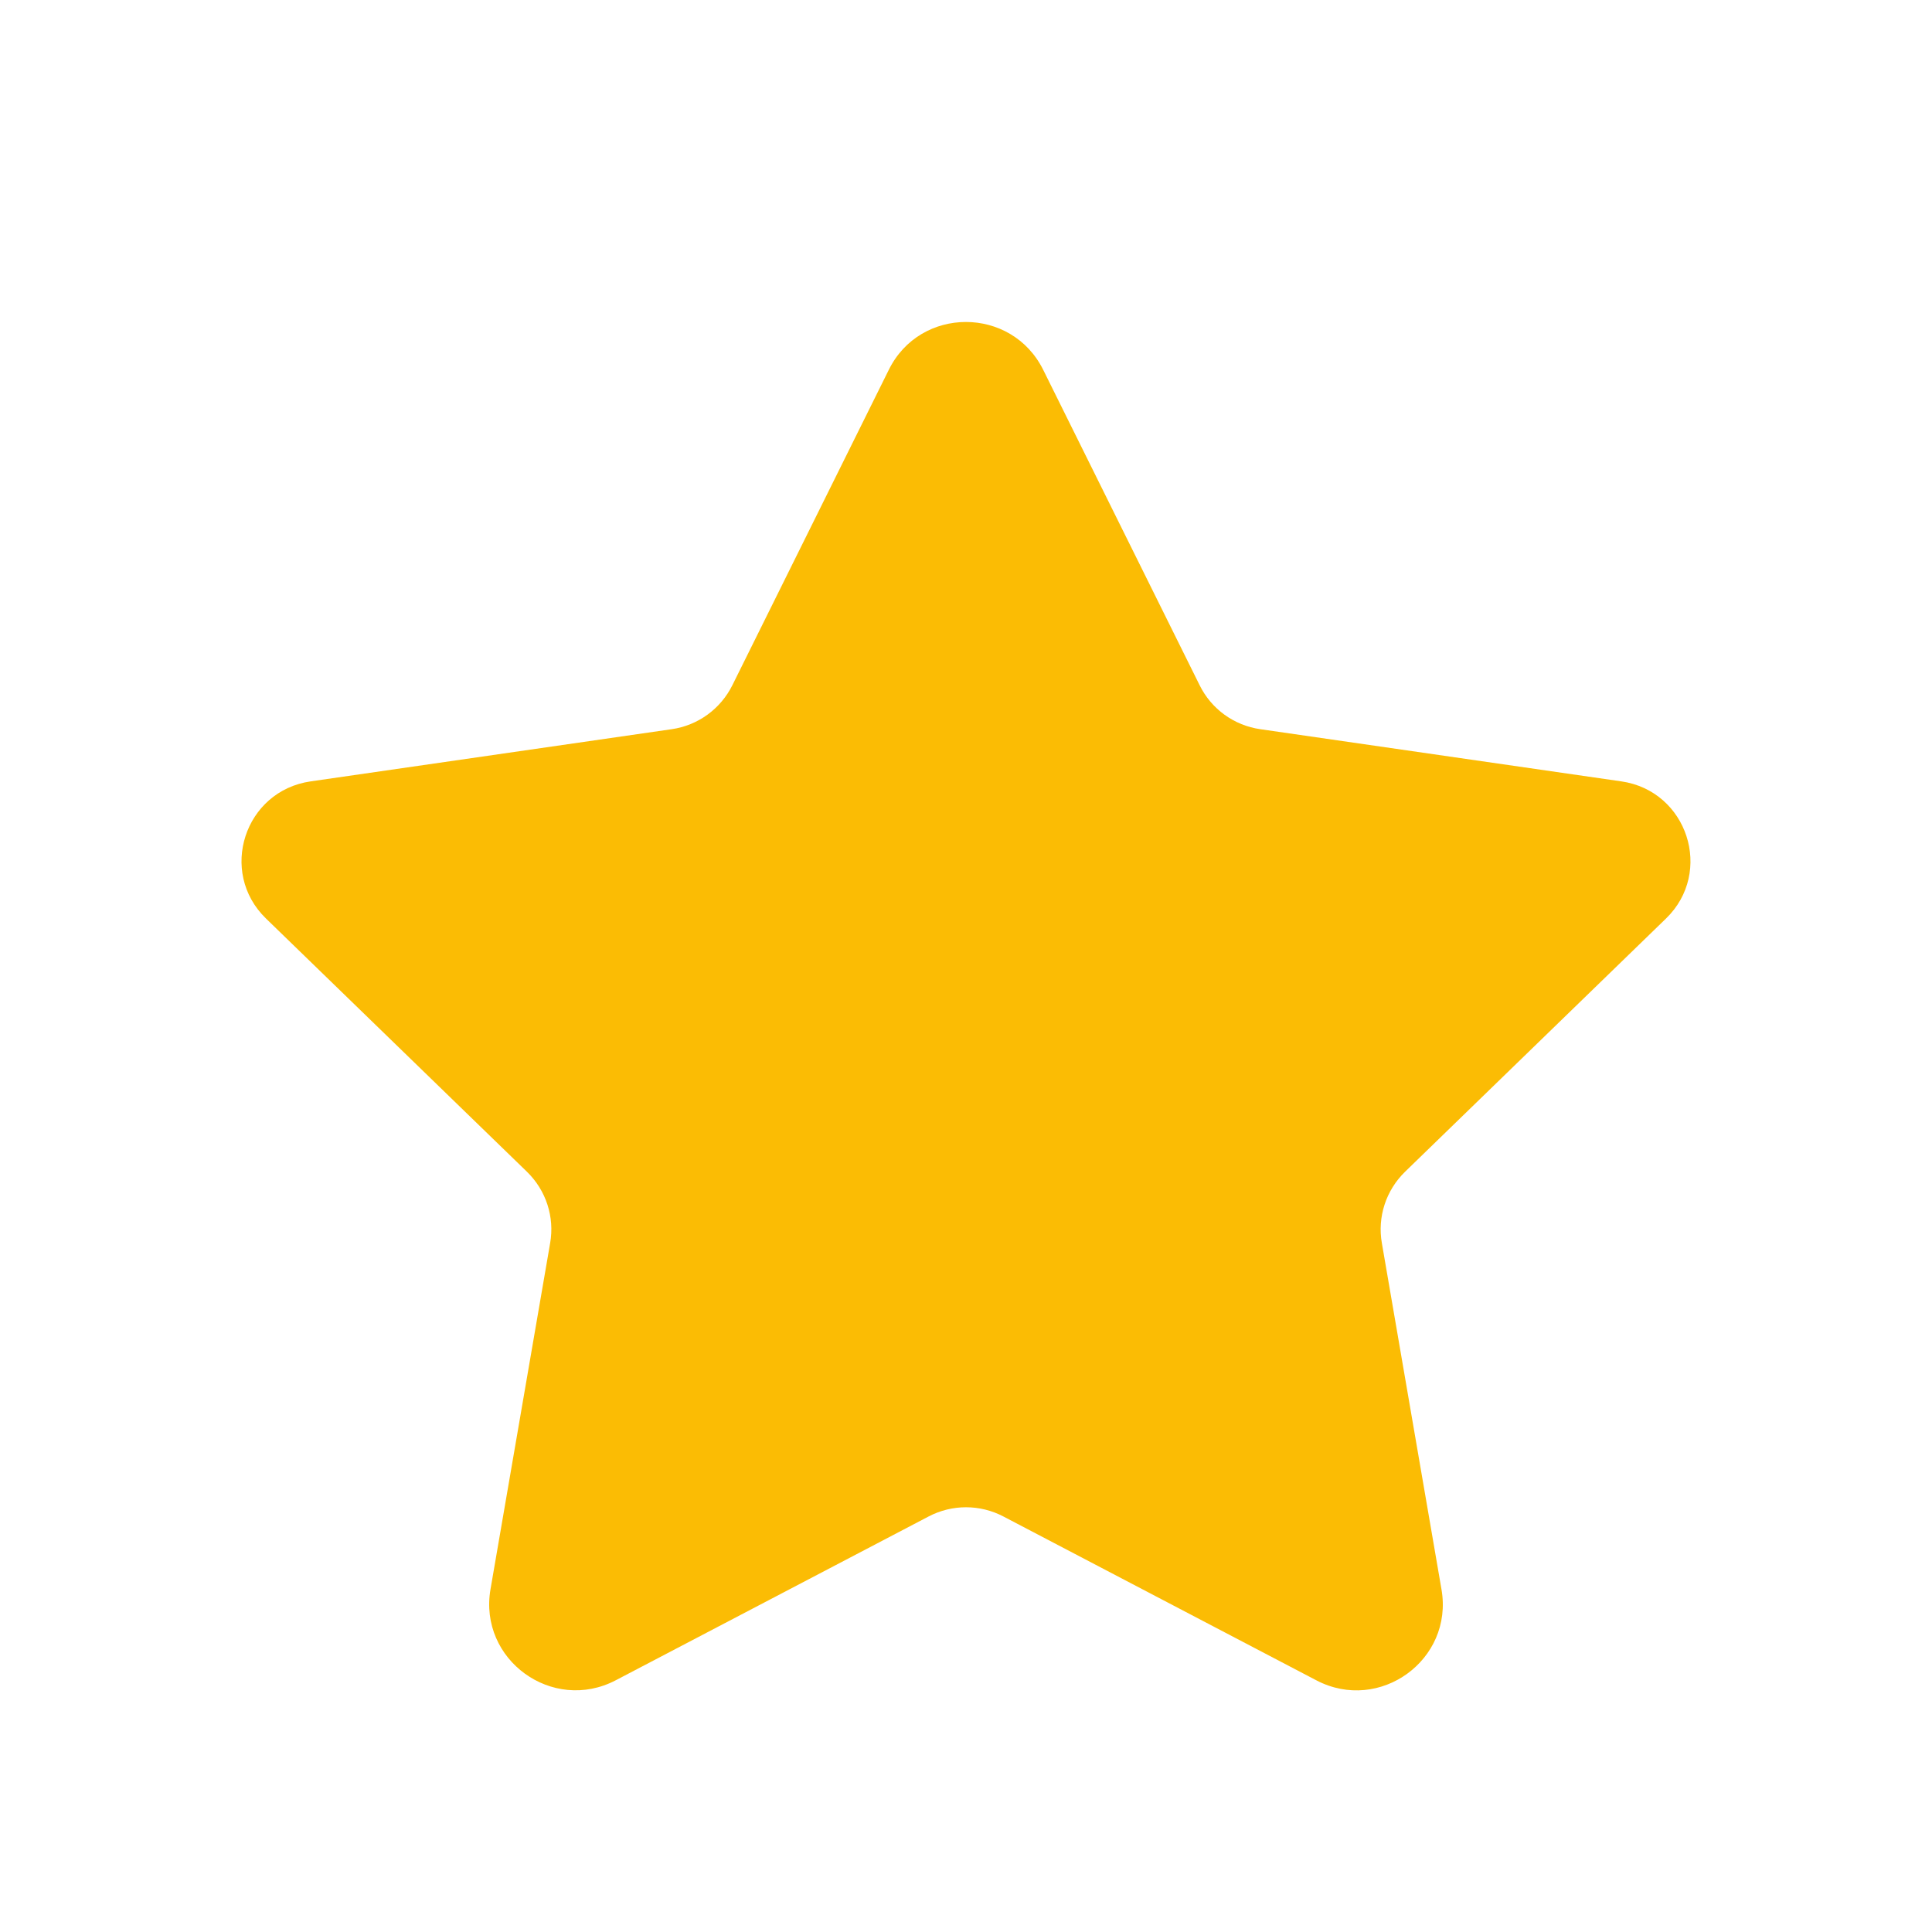
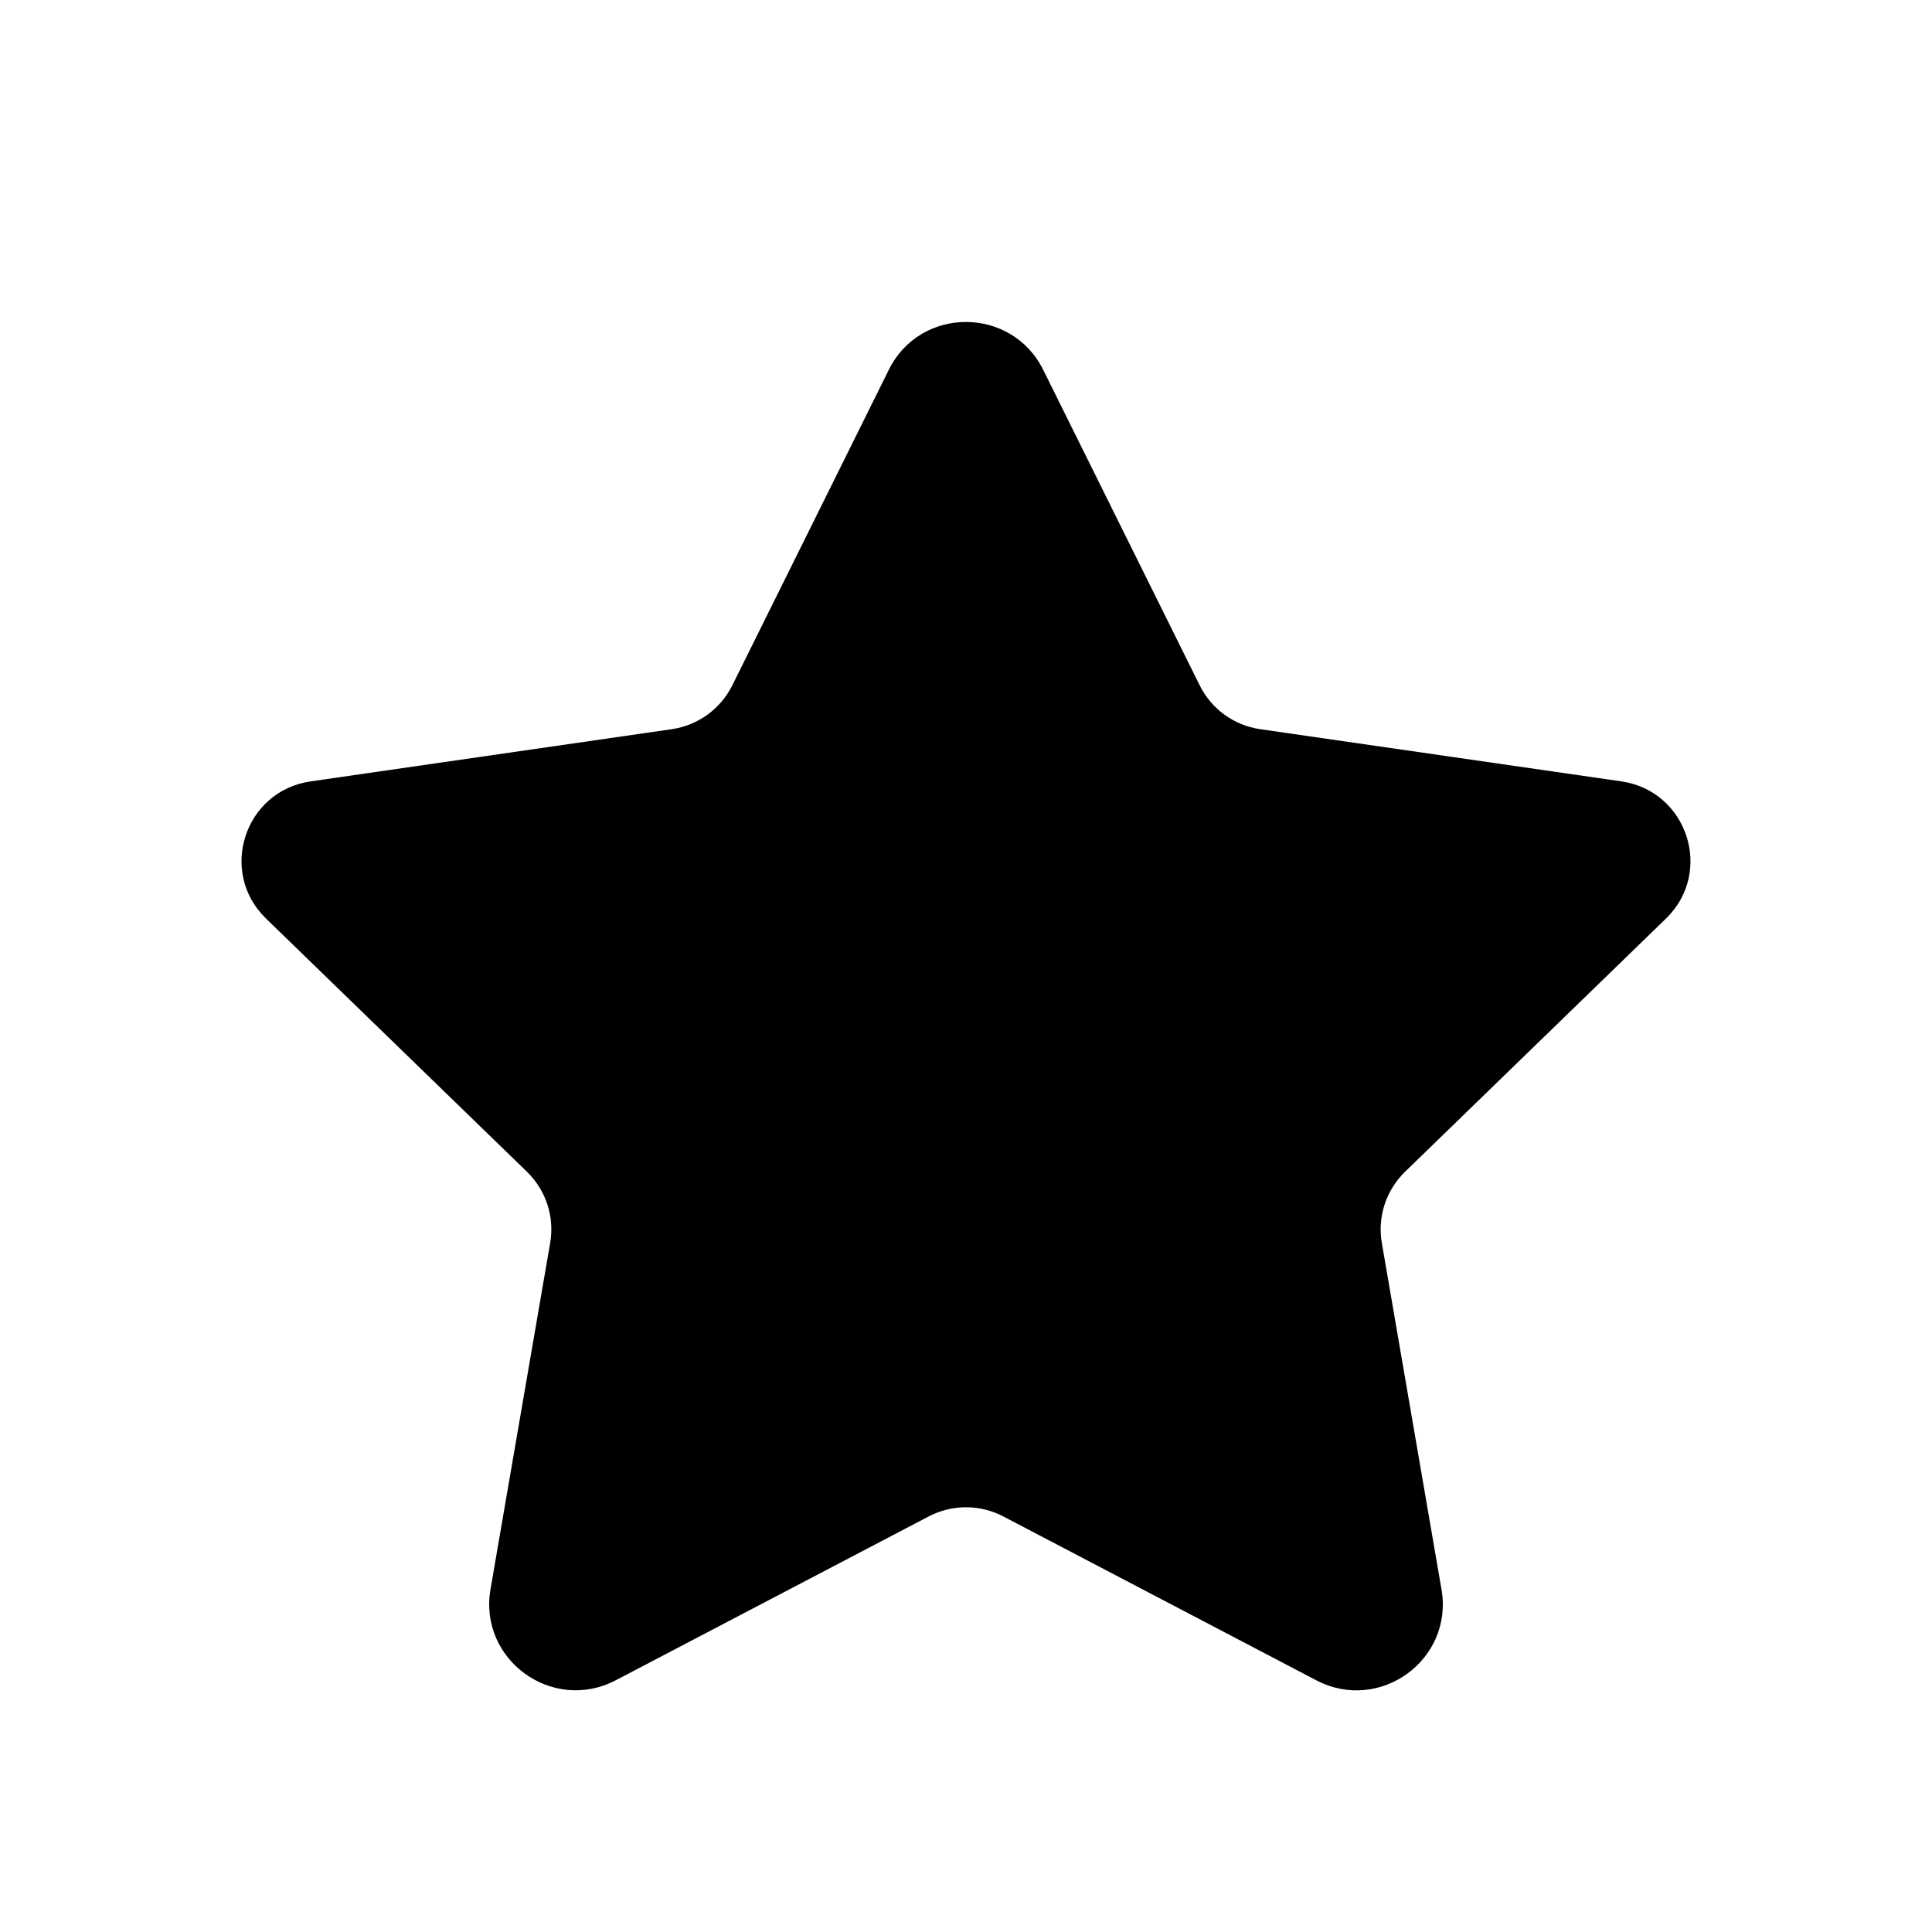
- <svg xmlns="http://www.w3.org/2000/svg" width="16" height="16" viewBox="0 0 16 16" fill="none">
-   <path d="M8.64 3.064L9.935 5.675C10.032 5.872 10.22 6.008 10.438 6.039L13.427 6.471C13.975 6.55 14.194 7.222 13.797 7.607L11.636 9.704C11.478 9.858 11.406 10.078 11.444 10.295L11.938 13.164C12.038 13.746 11.426 14.19 10.902 13.916L8.31 12.559C8.116 12.457 7.884 12.457 7.69 12.559L5.1 13.915C4.575 14.19 3.962 13.745 4.062 13.162L4.556 10.295C4.594 10.078 4.522 9.858 4.364 9.704L2.203 7.607C1.806 7.222 2.024 6.55 2.573 6.471L5.562 6.039C5.779 6.008 5.967 5.872 6.065 5.675L7.36 3.064C7.62 2.534 8.378 2.534 8.64 3.064Z" fill="#FBBC04" />
+ <svg xmlns="http://www.w3.org/2000/svg" width="16" height="16" viewBox="0 0 16 16">
+   <path d="M8.64 3.064L9.935 5.675C10.032 5.872 10.22 6.008 10.438 6.039L13.427 6.471C13.975 6.55 14.194 7.222 13.797 7.607L11.636 9.704C11.478 9.858 11.406 10.078 11.444 10.295L11.938 13.164C12.038 13.746 11.426 14.19 10.902 13.916L8.31 12.559C8.116 12.457 7.884 12.457 7.69 12.559L5.1 13.915C4.575 14.19 3.962 13.745 4.062 13.162L4.556 10.295C4.594 10.078 4.522 9.858 4.364 9.704L2.203 7.607C1.806 7.222 2.024 6.55 2.573 6.471L5.562 6.039C5.779 6.008 5.967 5.872 6.065 5.675L7.36 3.064C7.62 2.534 8.378 2.534 8.64 3.064Z" />
</svg>
